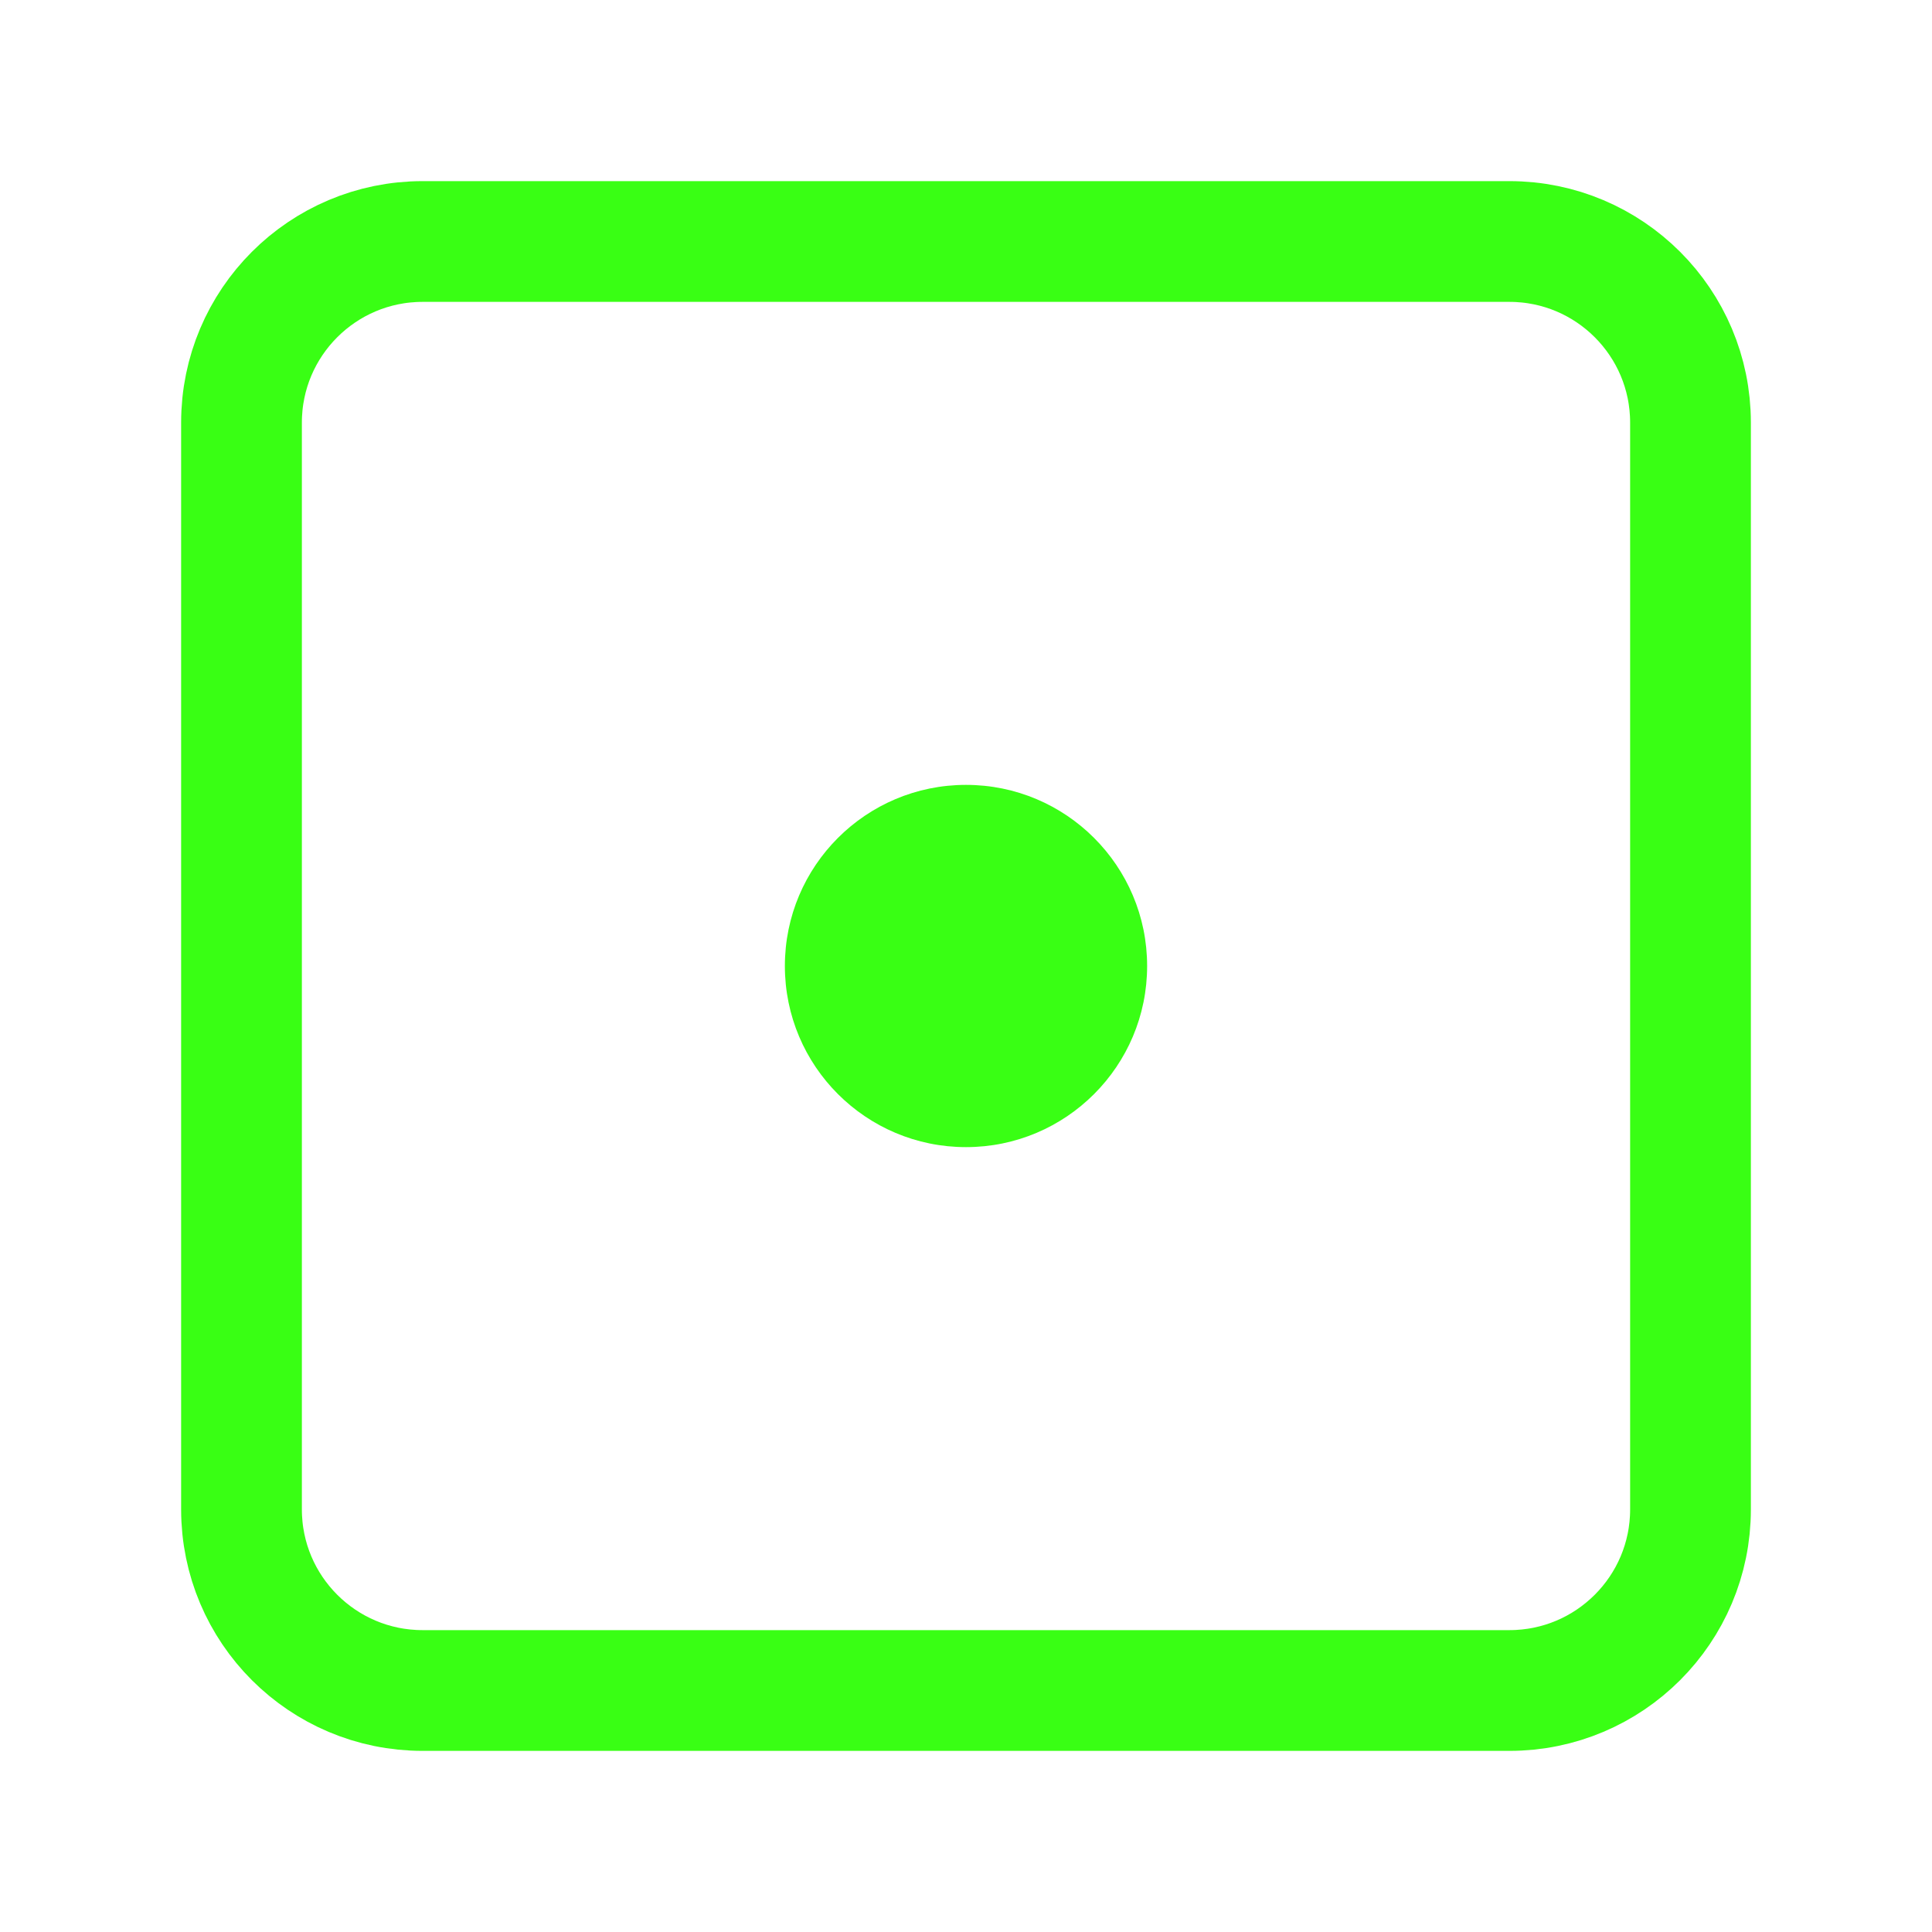
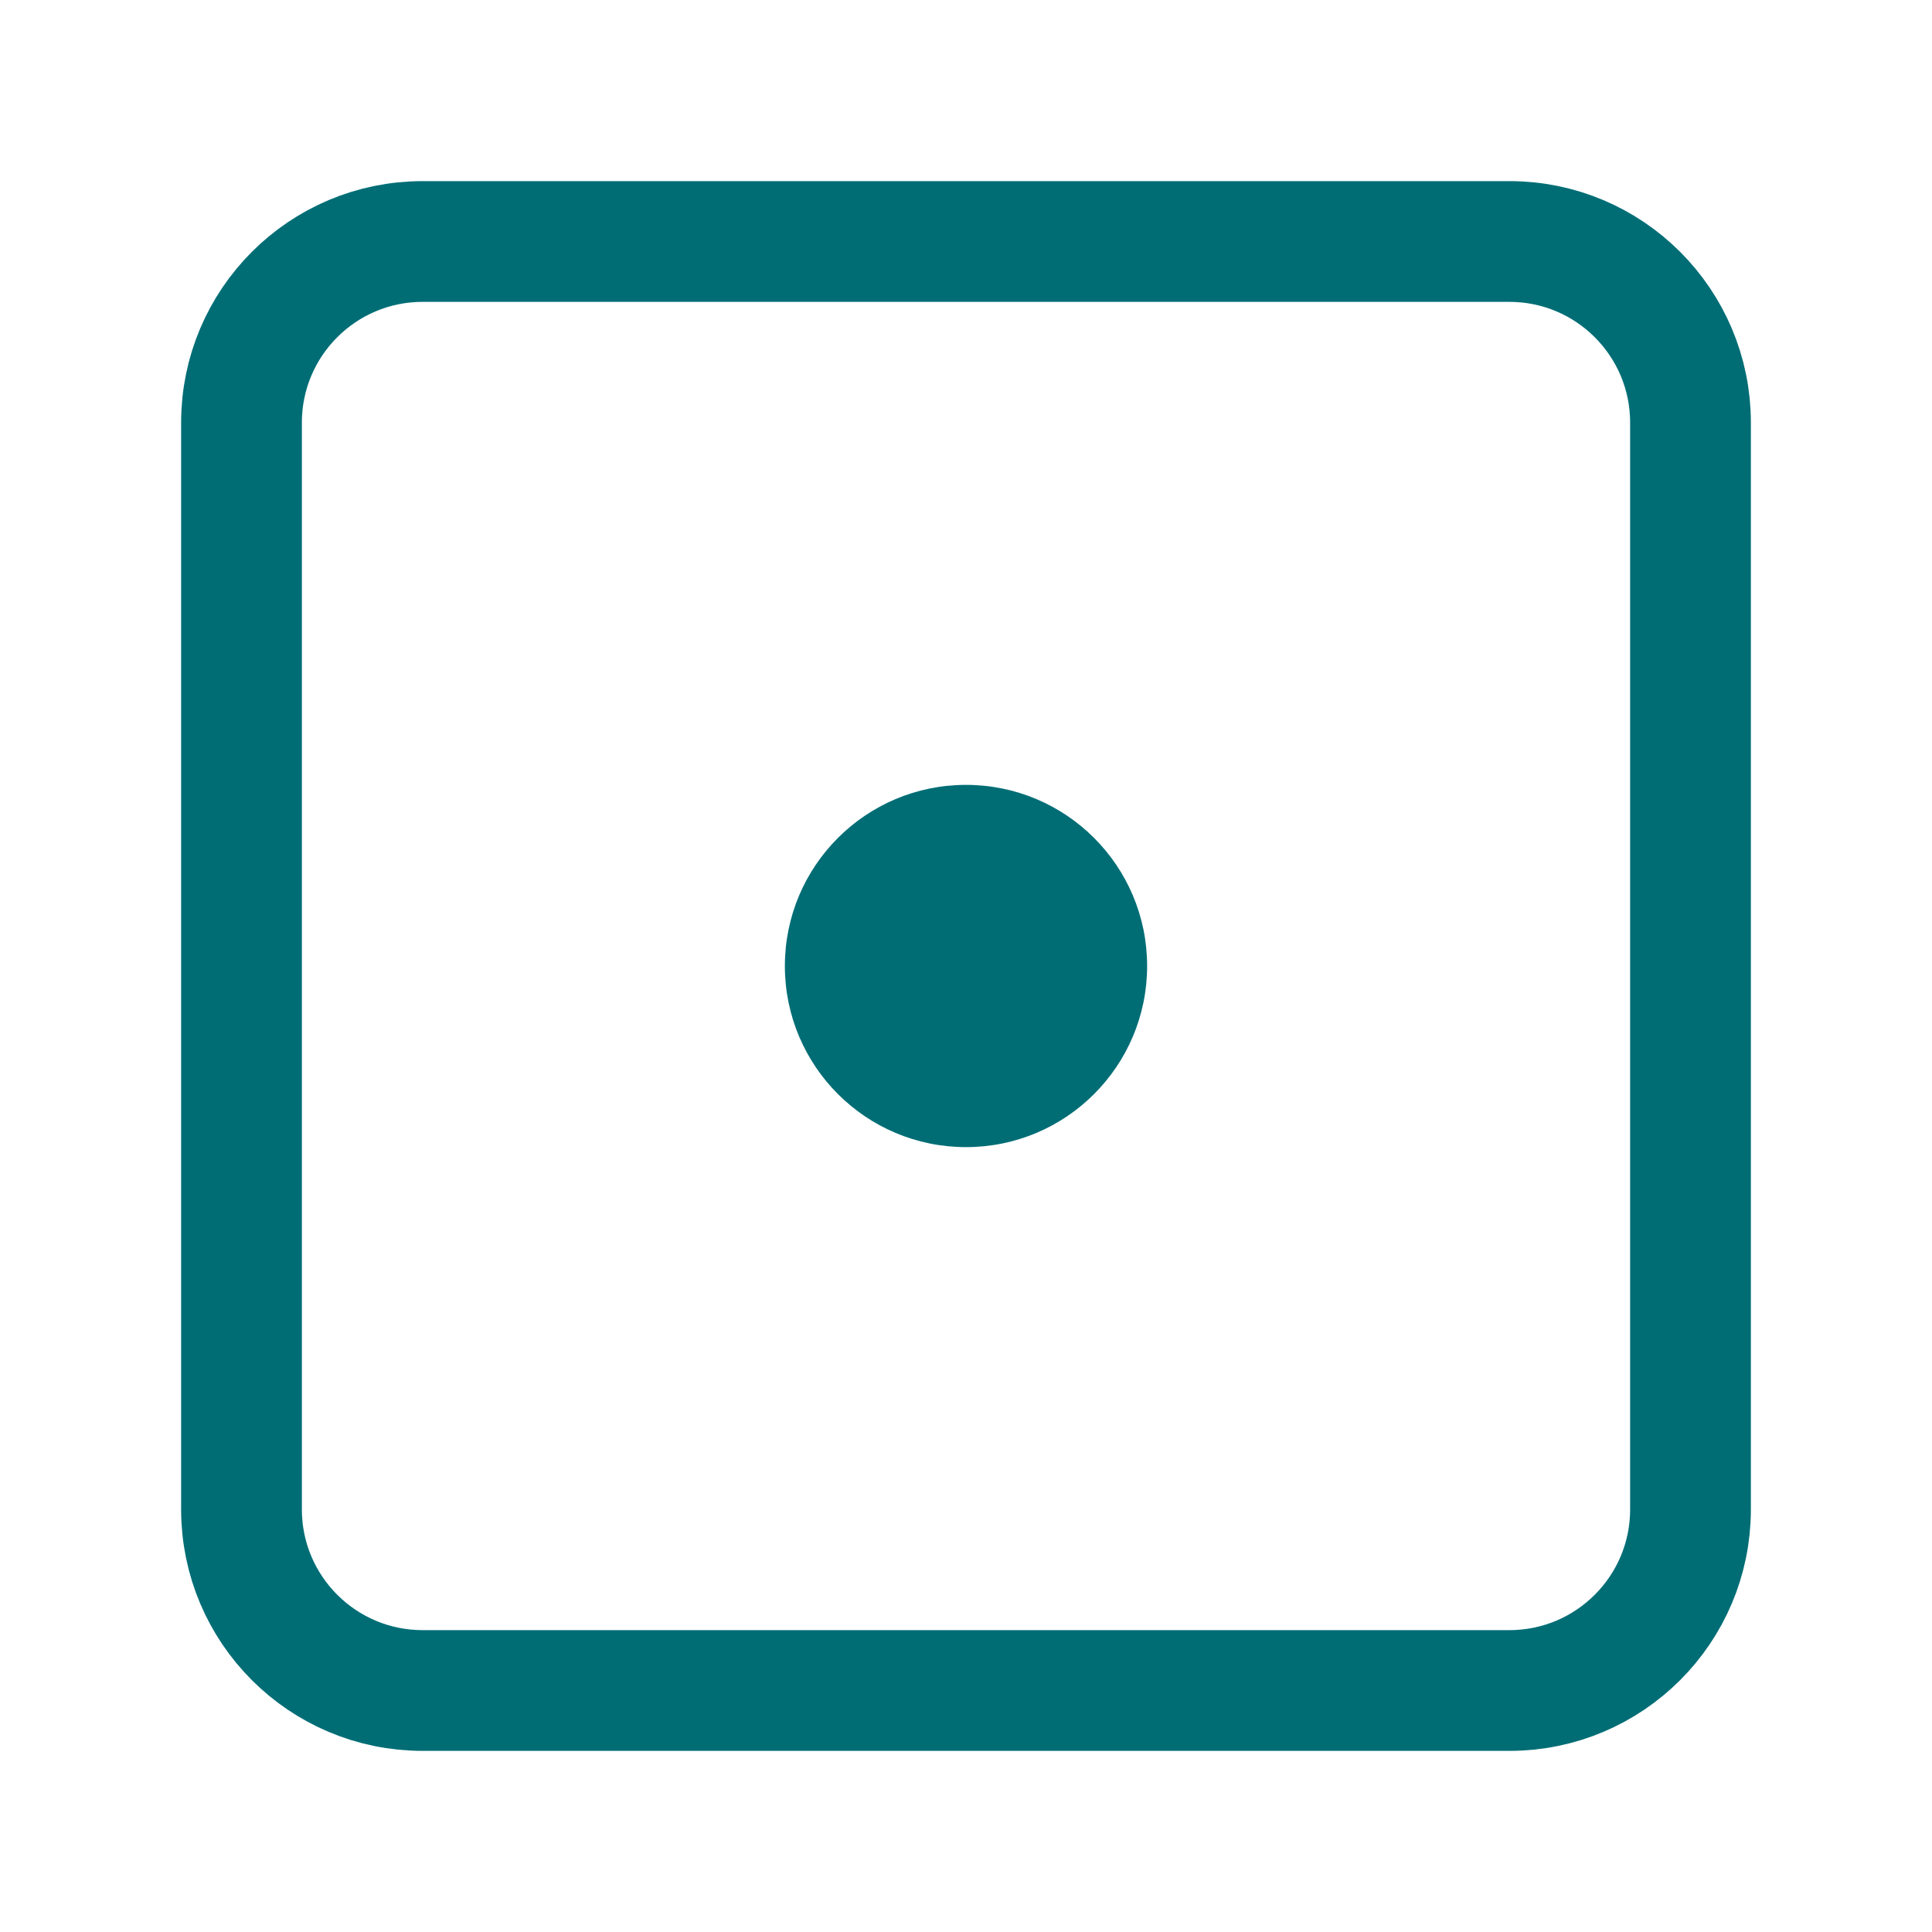
<svg xmlns="http://www.w3.org/2000/svg" viewBox="0 0 64 64" width="64" height="64">
-   <rect x="8" y="8" width="48" height="48" rx="6" ry="6" fill="none" stroke="#39ff14" stroke-width="4" />
-   <circle cx="32" cy="32" r="6" fill="#39ff14" />
+   <rect x="8" y="8" width="48" height="48" rx="6" ry="6" fill="none" stroke="#006d75" stroke-width="4" />
+   <circle cx="32" cy="32" r="6" fill="#006d75" />
</svg>
